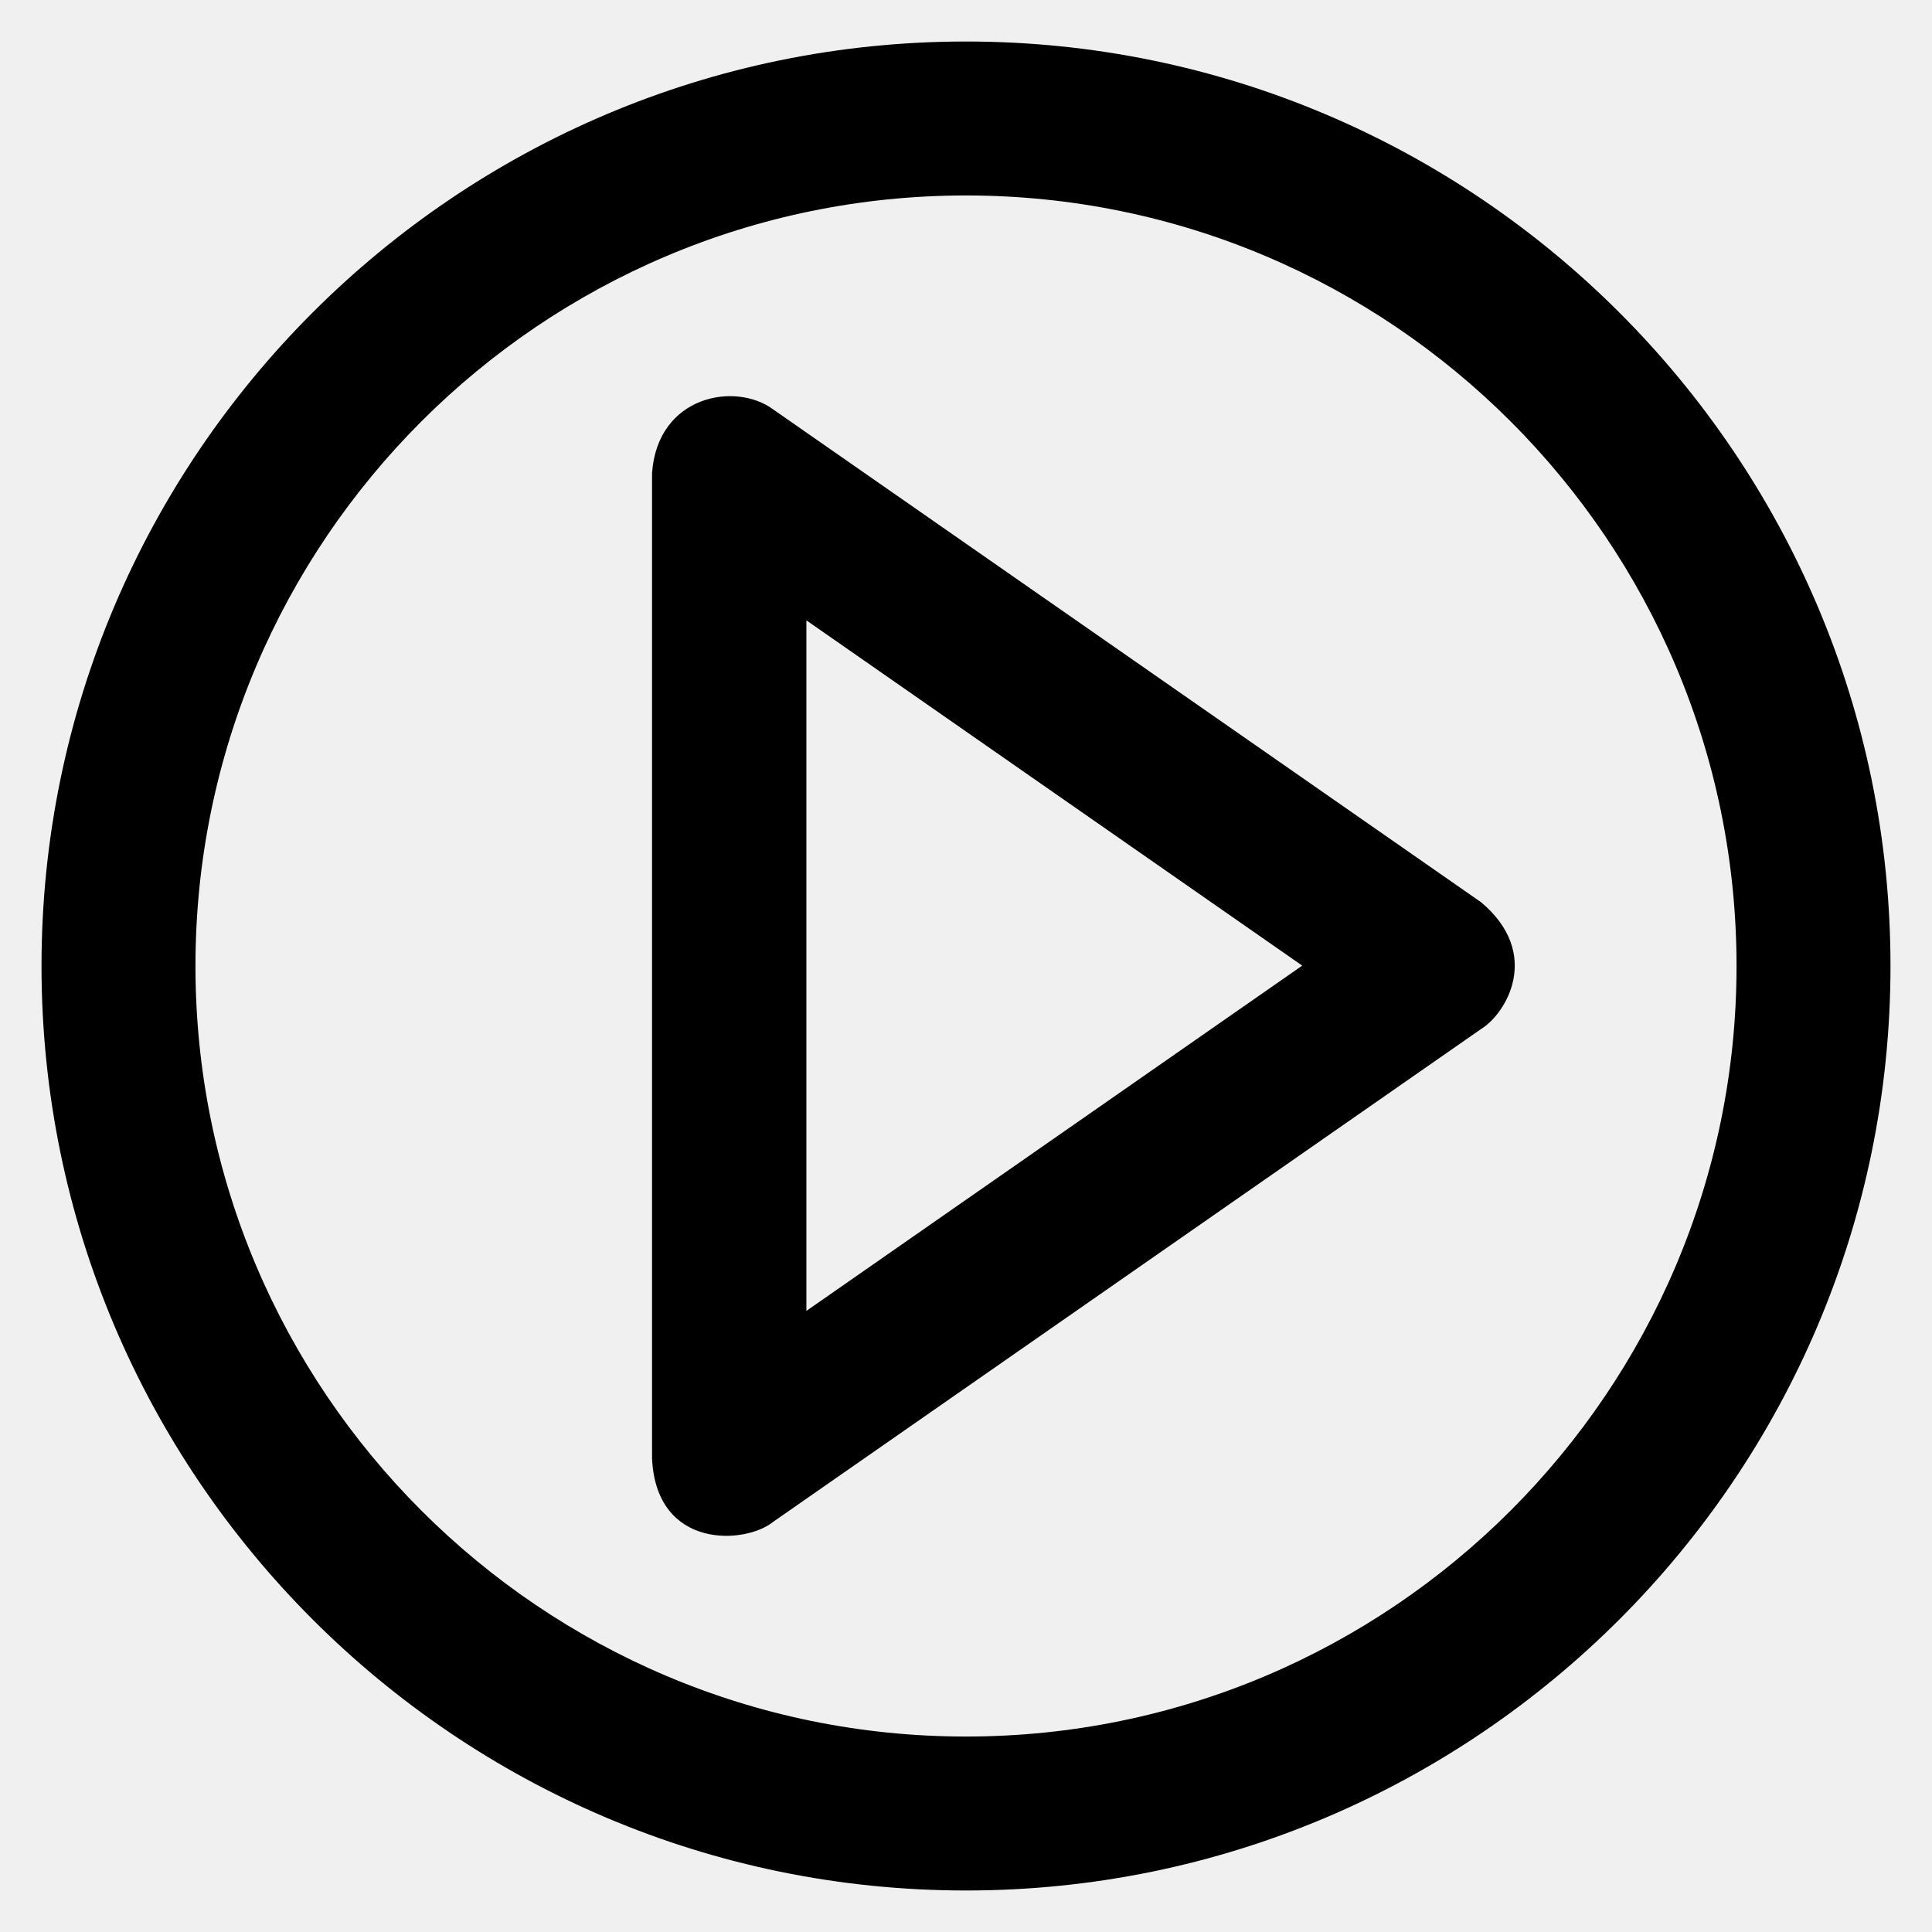
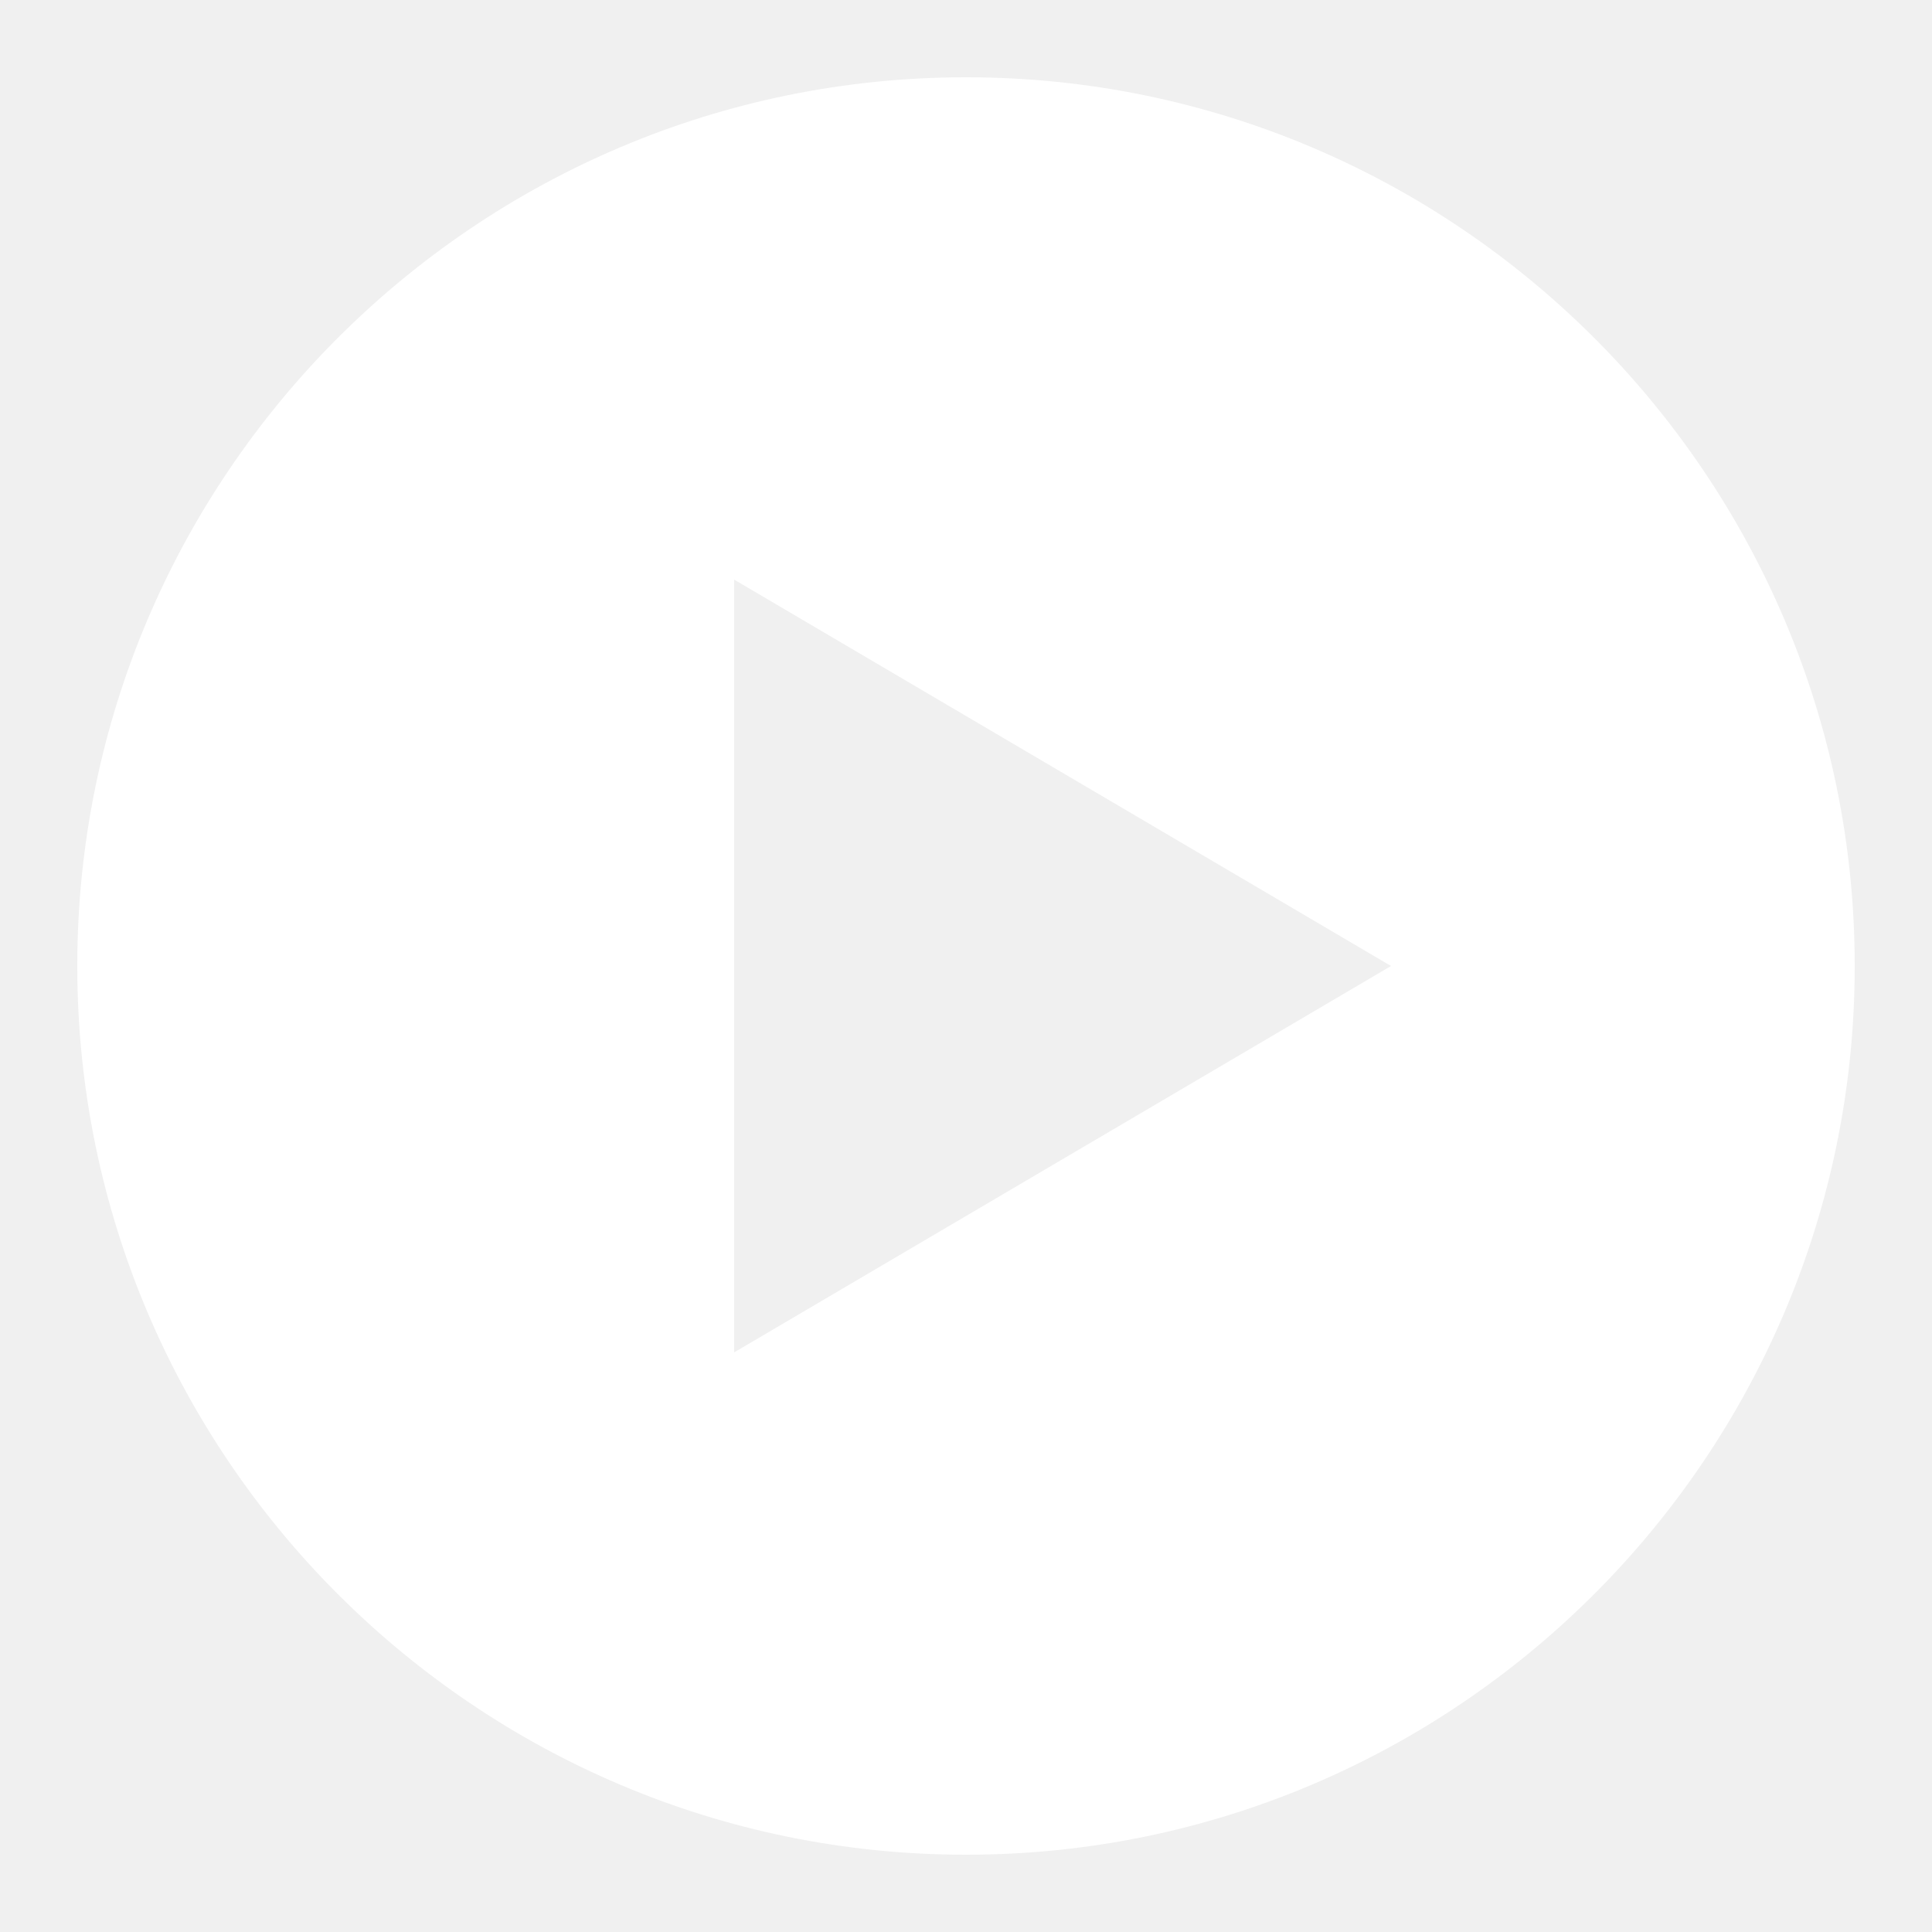
- <svg xmlns="http://www.w3.org/2000/svg" fill="#000000" height="800px" width="800px" version="1.1" viewBox="0 0 512 512" enable-background="new 0 0 512 512">
-   <g>
-     <g>
-       <path d="m392.5,239.1l-187.6-130.6c-10-7.4-30.6-3.7-32.1,16.8v261.2c1.1,24.2 24.7,22.8 32.1,16.8l187.6-130.6c6.7-4.1 16.2-20 0-33.6zm-178.8,108.3v-183l131.4,91.5-131.4,91.5z" />
-       <path d="M256,11C120.9,11,11,120.9,11,256s109.9,245,245,245s245-109.9,245-245S391.1,11,256,11z M256,460.2    c-112.6,0-204.2-91.6-204.2-204.2S143.4,51.8,256,51.8S460.2,143.4,460.2,256S368.6,460.2,256,460.2z" />
+ <svg xmlns="http://www.w3.org/2000/svg" viewBox="0,0,256,256" width="50px" height="50px" fill-rule="nonzero">
+   <g fill="#ffffff" fill-rule="nonzero" stroke="none" stroke-width="1" stroke-linecap="butt" stroke-linejoin="miter" stroke-miterlimit="10" stroke-dasharray="" stroke-dashoffset="0" font-family="none" font-weight="none" font-size="none" text-anchor="none" style="mix-blend-mode: normal">
+     <g transform="scale(5.12,5.12)">
+       <path d="M25,2c-12.684,0 -23,10.316 -23,23c0,12.684 10.316,23 23,23c12.684,0 23,-10.316 23,-23c0,-12.684 -10.316,-23 -23,-23zM19,35v-20l17,10z" />
    </g>
  </g>
</svg>
